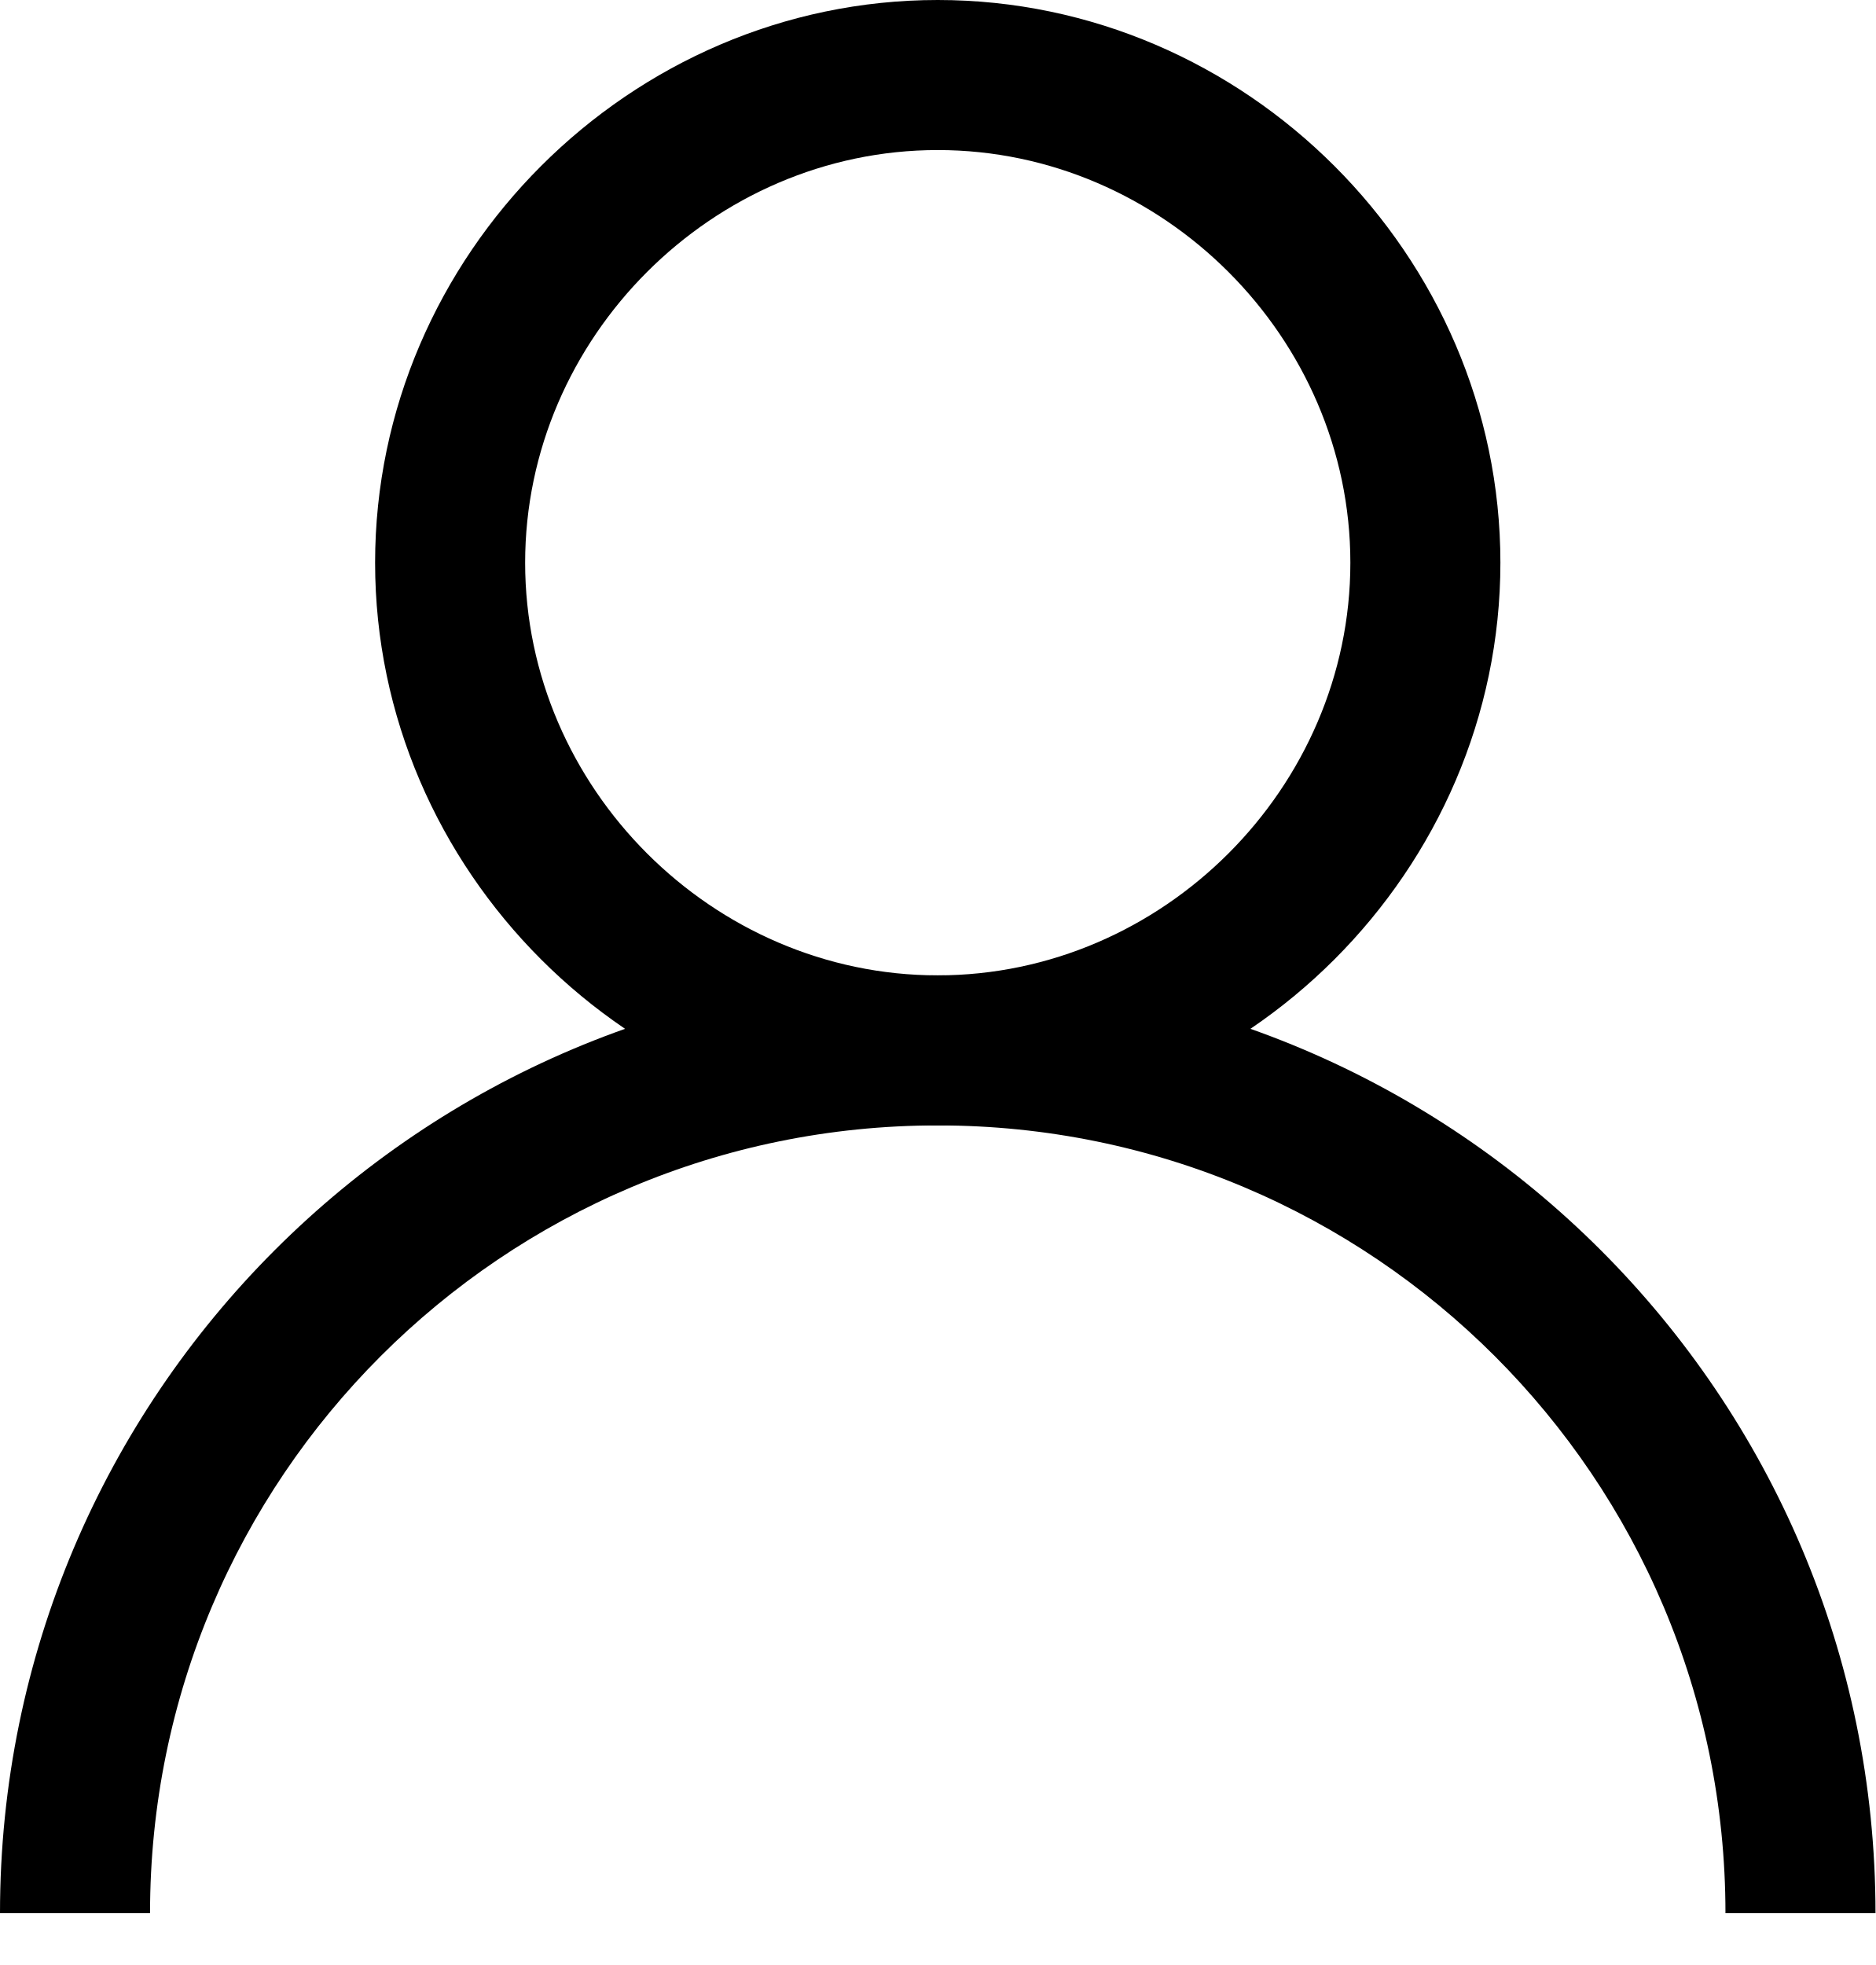
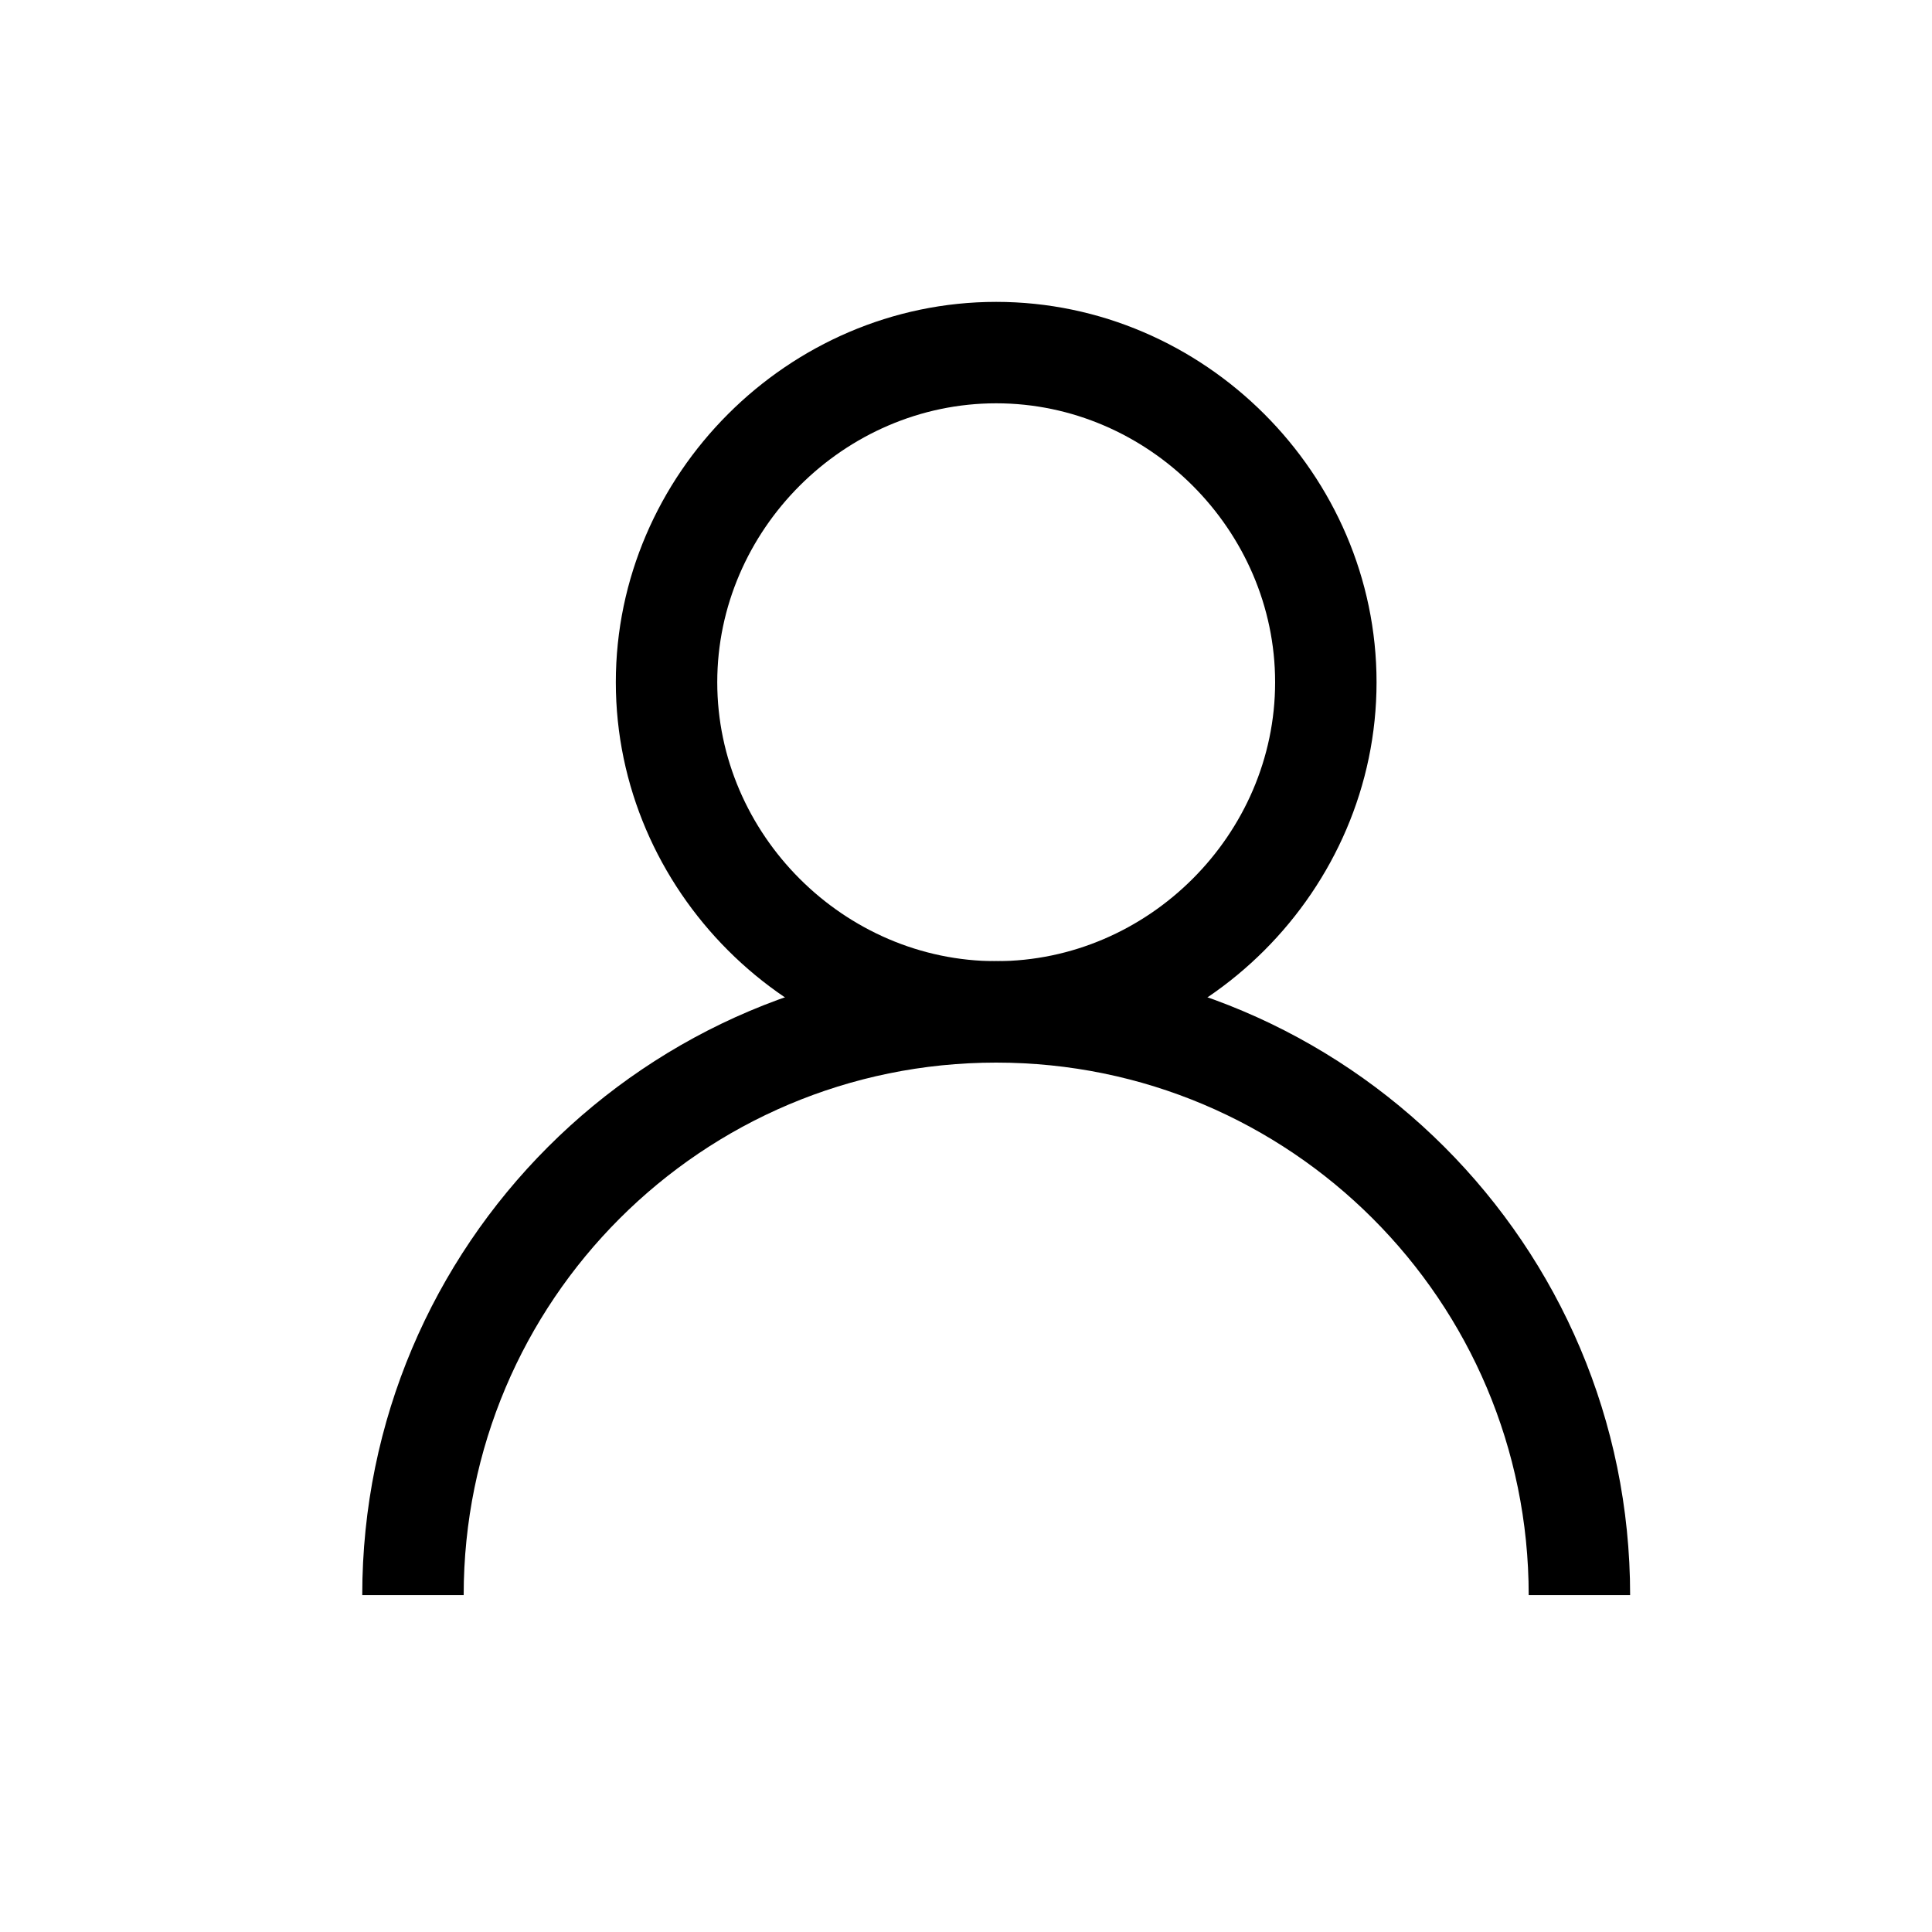
- <svg xmlns="http://www.w3.org/2000/svg" width="21" height="22" viewBox="0 0 21 22" fill="none">
-   <path d="M10.5 12.6C7.056 12.6 4.2 9.744 4.2 6.3C4.2 2.856 7.056 0 10.5 0C13.944 0 16.8 2.856 16.8 6.3C16.8 9.744 13.944 12.6 10.5 12.6ZM10.5 1.68C7.98 1.68 5.88 3.78 5.88 6.3C5.88 8.82 7.98 10.92 10.5 10.92C13.02 10.92 15.12 8.82 15.12 6.3C15.12 3.78 13.02 1.68 10.5 1.68Z" fill="black" />
-   <path d="M21 21.42H19.32C19.32 16.548 15.372 12.6 10.5 12.6C5.628 12.6 1.68 16.548 1.68 21.42H0C0 15.624 4.704 10.92 10.5 10.92C16.296 10.92 21 15.624 21 21.42Z" fill="black" />
+ <svg xmlns="http://www.w3.org/2000/svg" width="32" height="32" viewBox="0 0 32 32" fill="none">
+   <path d="M16.5 17.6C13.056 17.6 10.2 14.744 10.2 11.3C10.2 7.856 13.056 5 16.5 5C19.944 5 22.8 7.856 22.8 11.3C22.8 14.744 19.944 17.6 16.5 17.6ZM16.5 6.68C13.98 6.68 11.88 8.78 11.88 11.3C11.88 13.82 13.98 15.92 16.5 15.92C19.02 15.92 21.12 13.82 21.12 11.3C21.12 8.78 19.02 6.68 16.5 6.68Z" fill="black" />
+   <path d="M27 26.42H25.32C25.32 21.548 21.372 17.6 16.5 17.6C11.628 17.6 7.68 21.548 7.68 26.42H6C6 20.624 10.704 15.92 16.5 15.92C22.296 15.92 27 20.624 27 26.42Z" fill="black" />
</svg>
